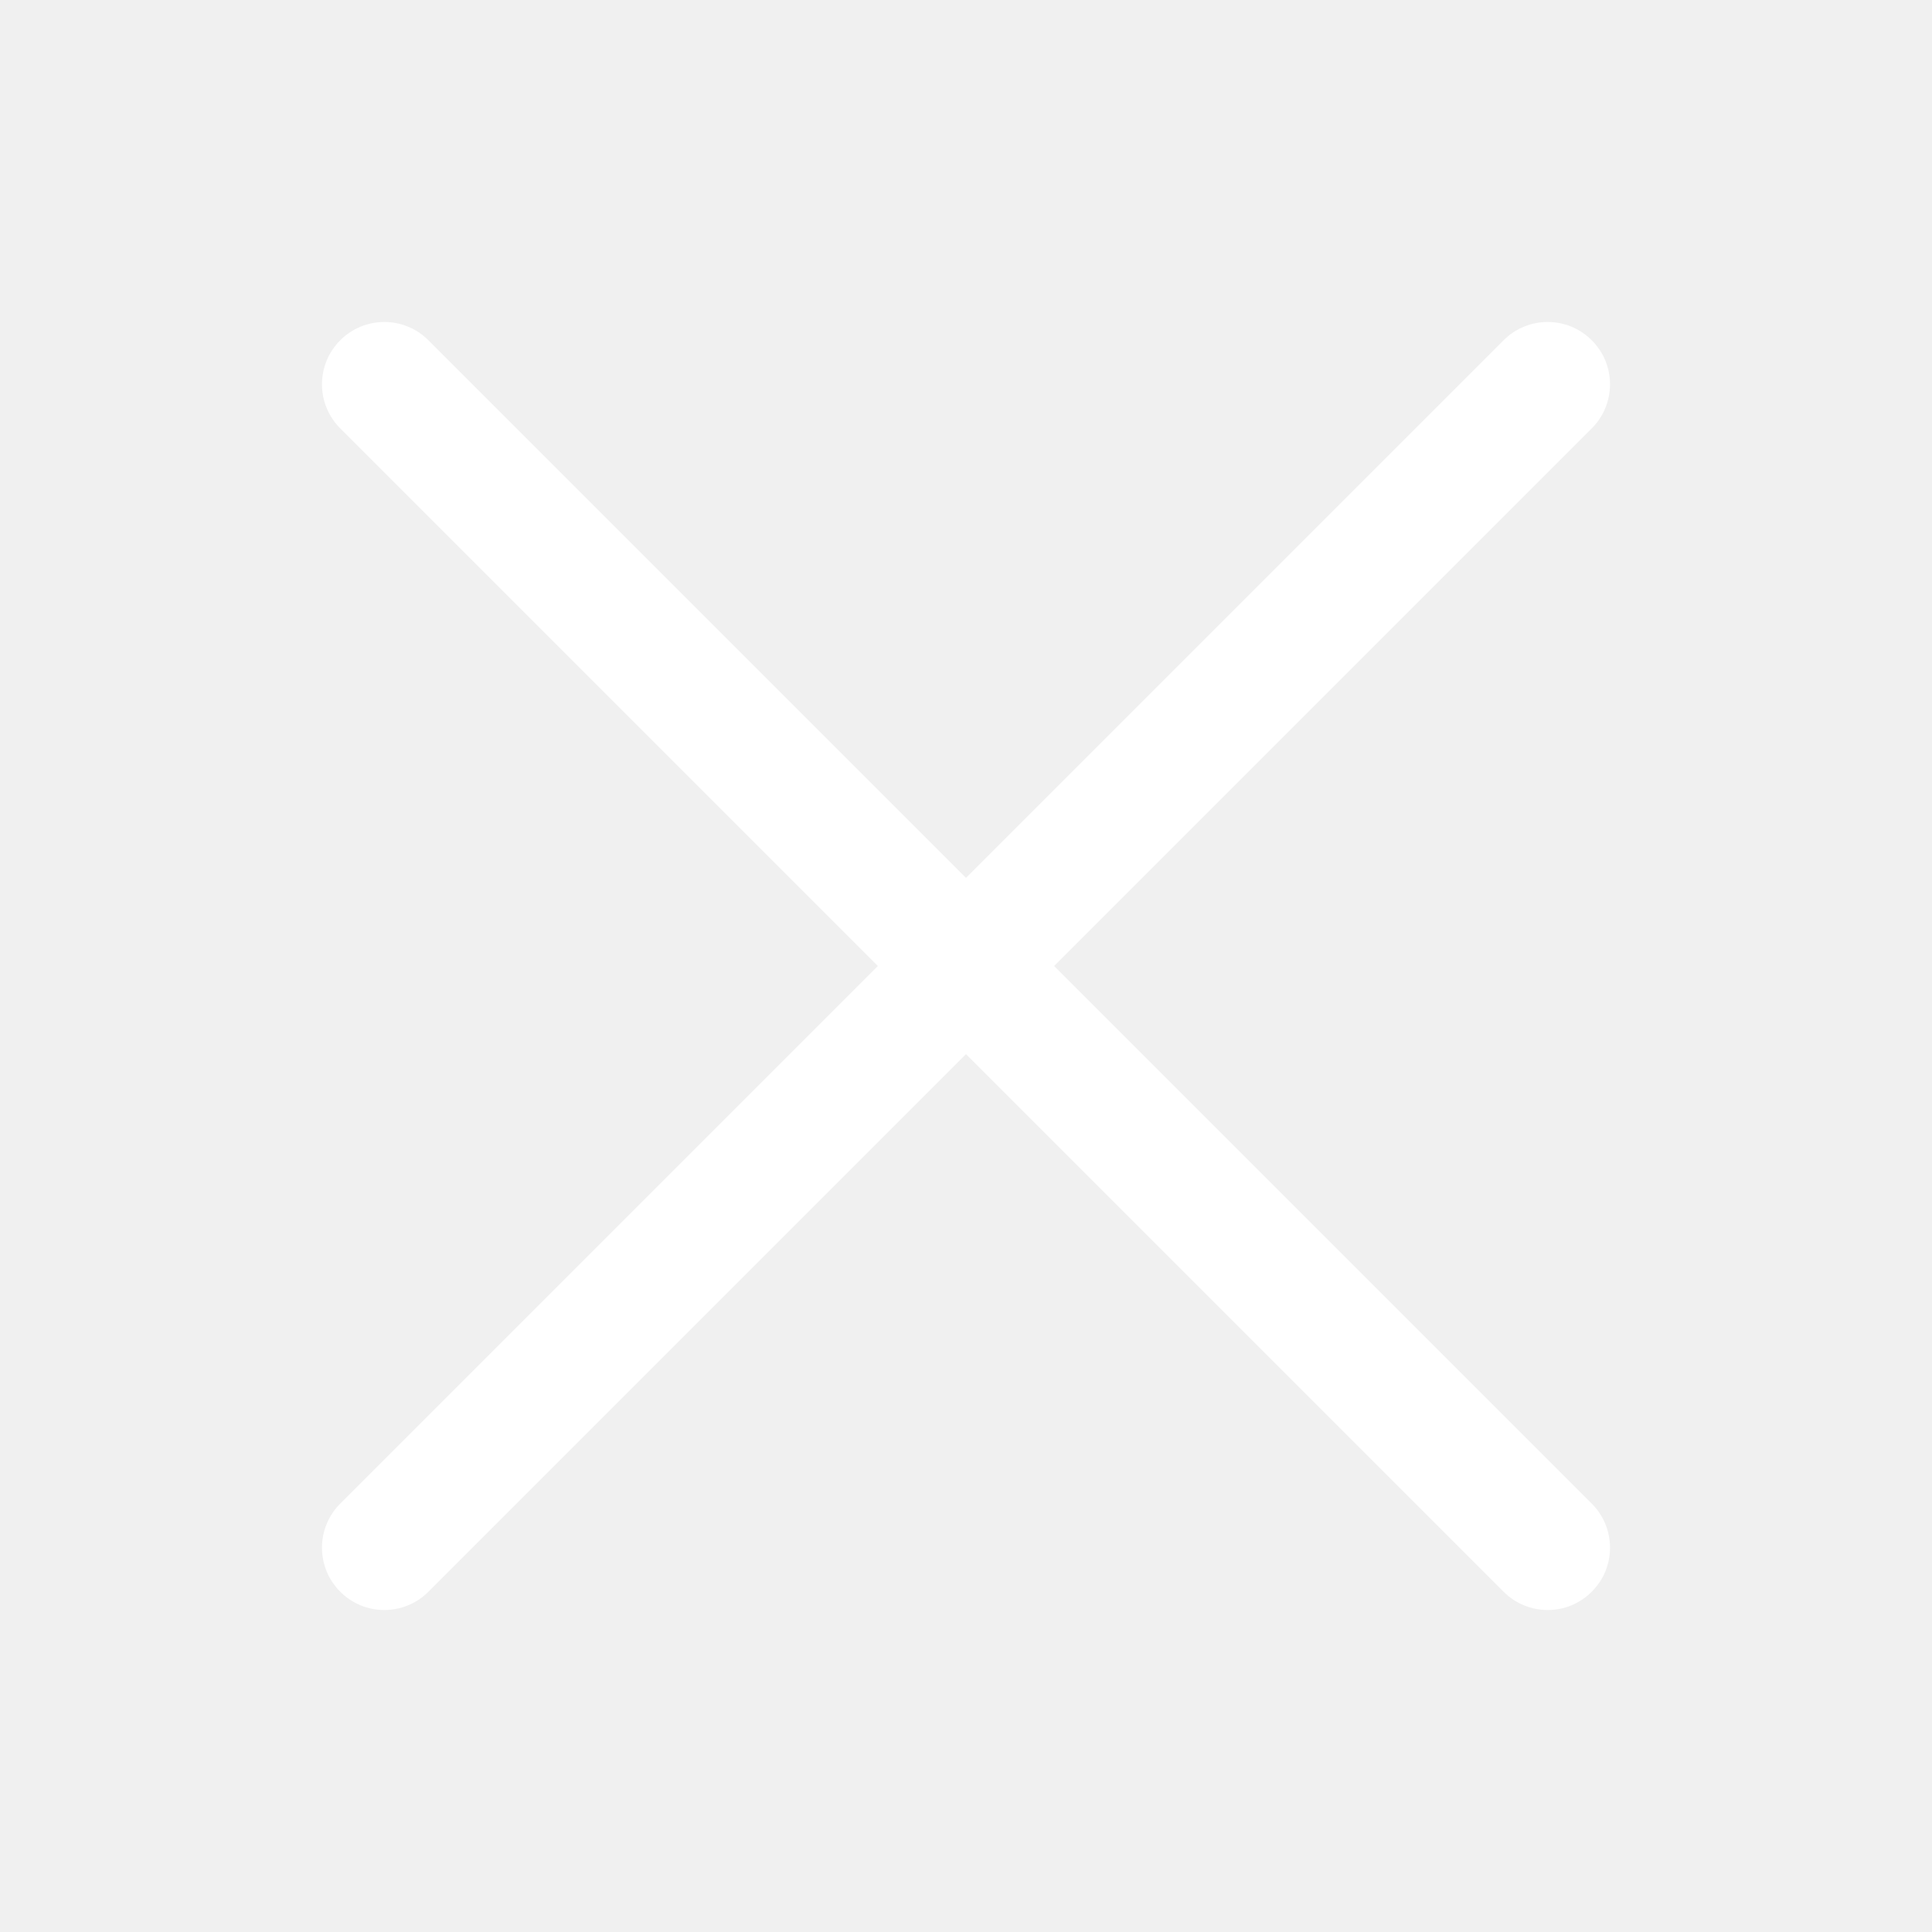
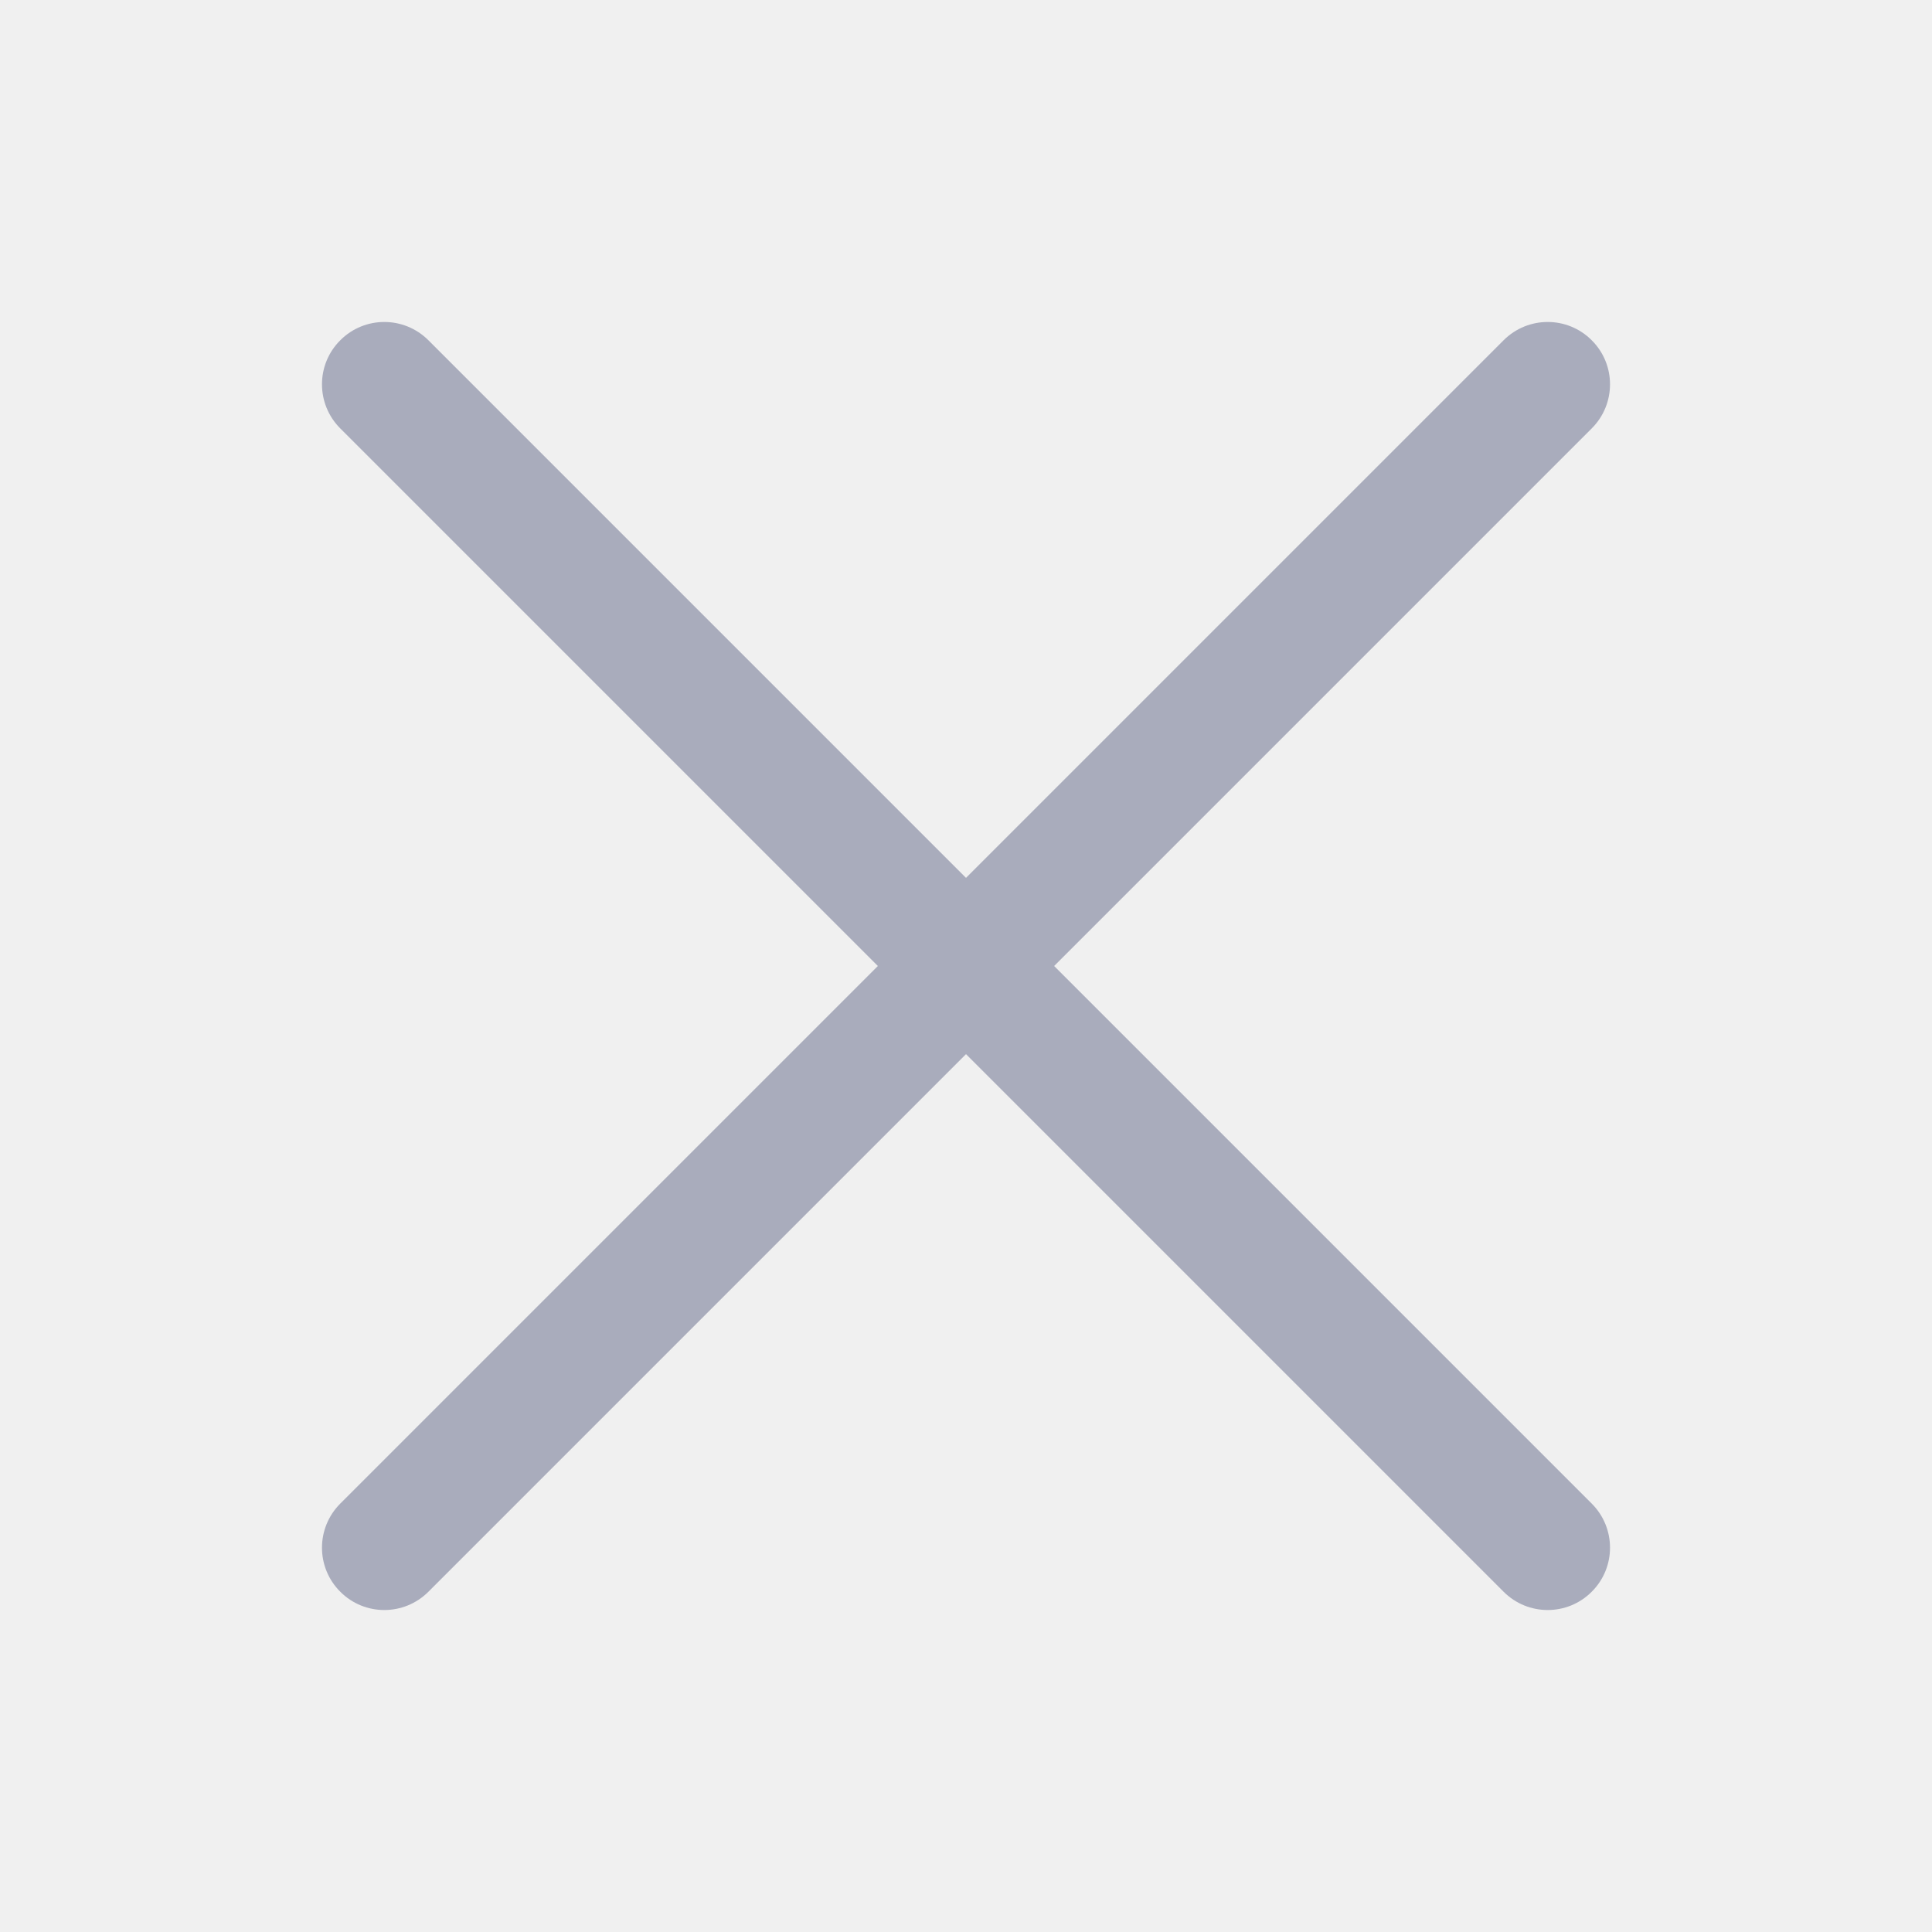
<svg xmlns="http://www.w3.org/2000/svg" width="16" height="16" viewBox="0 0 16 16" fill="none">
-   <path fill-rule="evenodd" clip-rule="evenodd" d="M13.182 2.818C13.384 3.019 13.384 3.346 13.182 3.548L3.548 13.182C3.346 13.384 3.019 13.384 2.818 13.182C2.616 12.981 2.616 12.654 2.818 12.452L12.452 2.818C12.654 2.616 12.981 2.616 13.182 2.818Z" fill="white" />
-   <path fill-rule="evenodd" clip-rule="evenodd" d="M2.818 2.818C3.019 2.616 3.346 2.616 3.548 2.818L13.182 12.452C13.384 12.654 13.384 12.981 13.182 13.182C12.981 13.384 12.654 13.384 12.452 13.182L2.818 3.548C2.616 3.346 2.616 3.019 2.818 2.818Z" fill="white" />
+   <path fill-rule="evenodd" clip-rule="evenodd" d="M13.182 2.818C13.384 3.019 13.384 3.346 13.182 3.548L3.548 13.182C3.346 13.384 3.019 13.384 2.818 13.182C2.616 12.981 2.616 12.654 2.818 12.452L12.452 2.818C12.654 2.616 12.981 2.616 13.182 2.818Z" fill="#A9ACBC" />
+   <path fill-rule="evenodd" clip-rule="evenodd" d="M2.818 2.818C3.019 2.616 3.346 2.616 3.548 2.818L13.182 12.452C13.384 12.654 13.384 12.981 13.182 13.182C12.981 13.384 12.654 13.384 12.452 13.182L2.818 3.548C2.616 3.346 2.616 3.019 2.818 2.818Z" fill="#A9ACBC" />
</svg>
